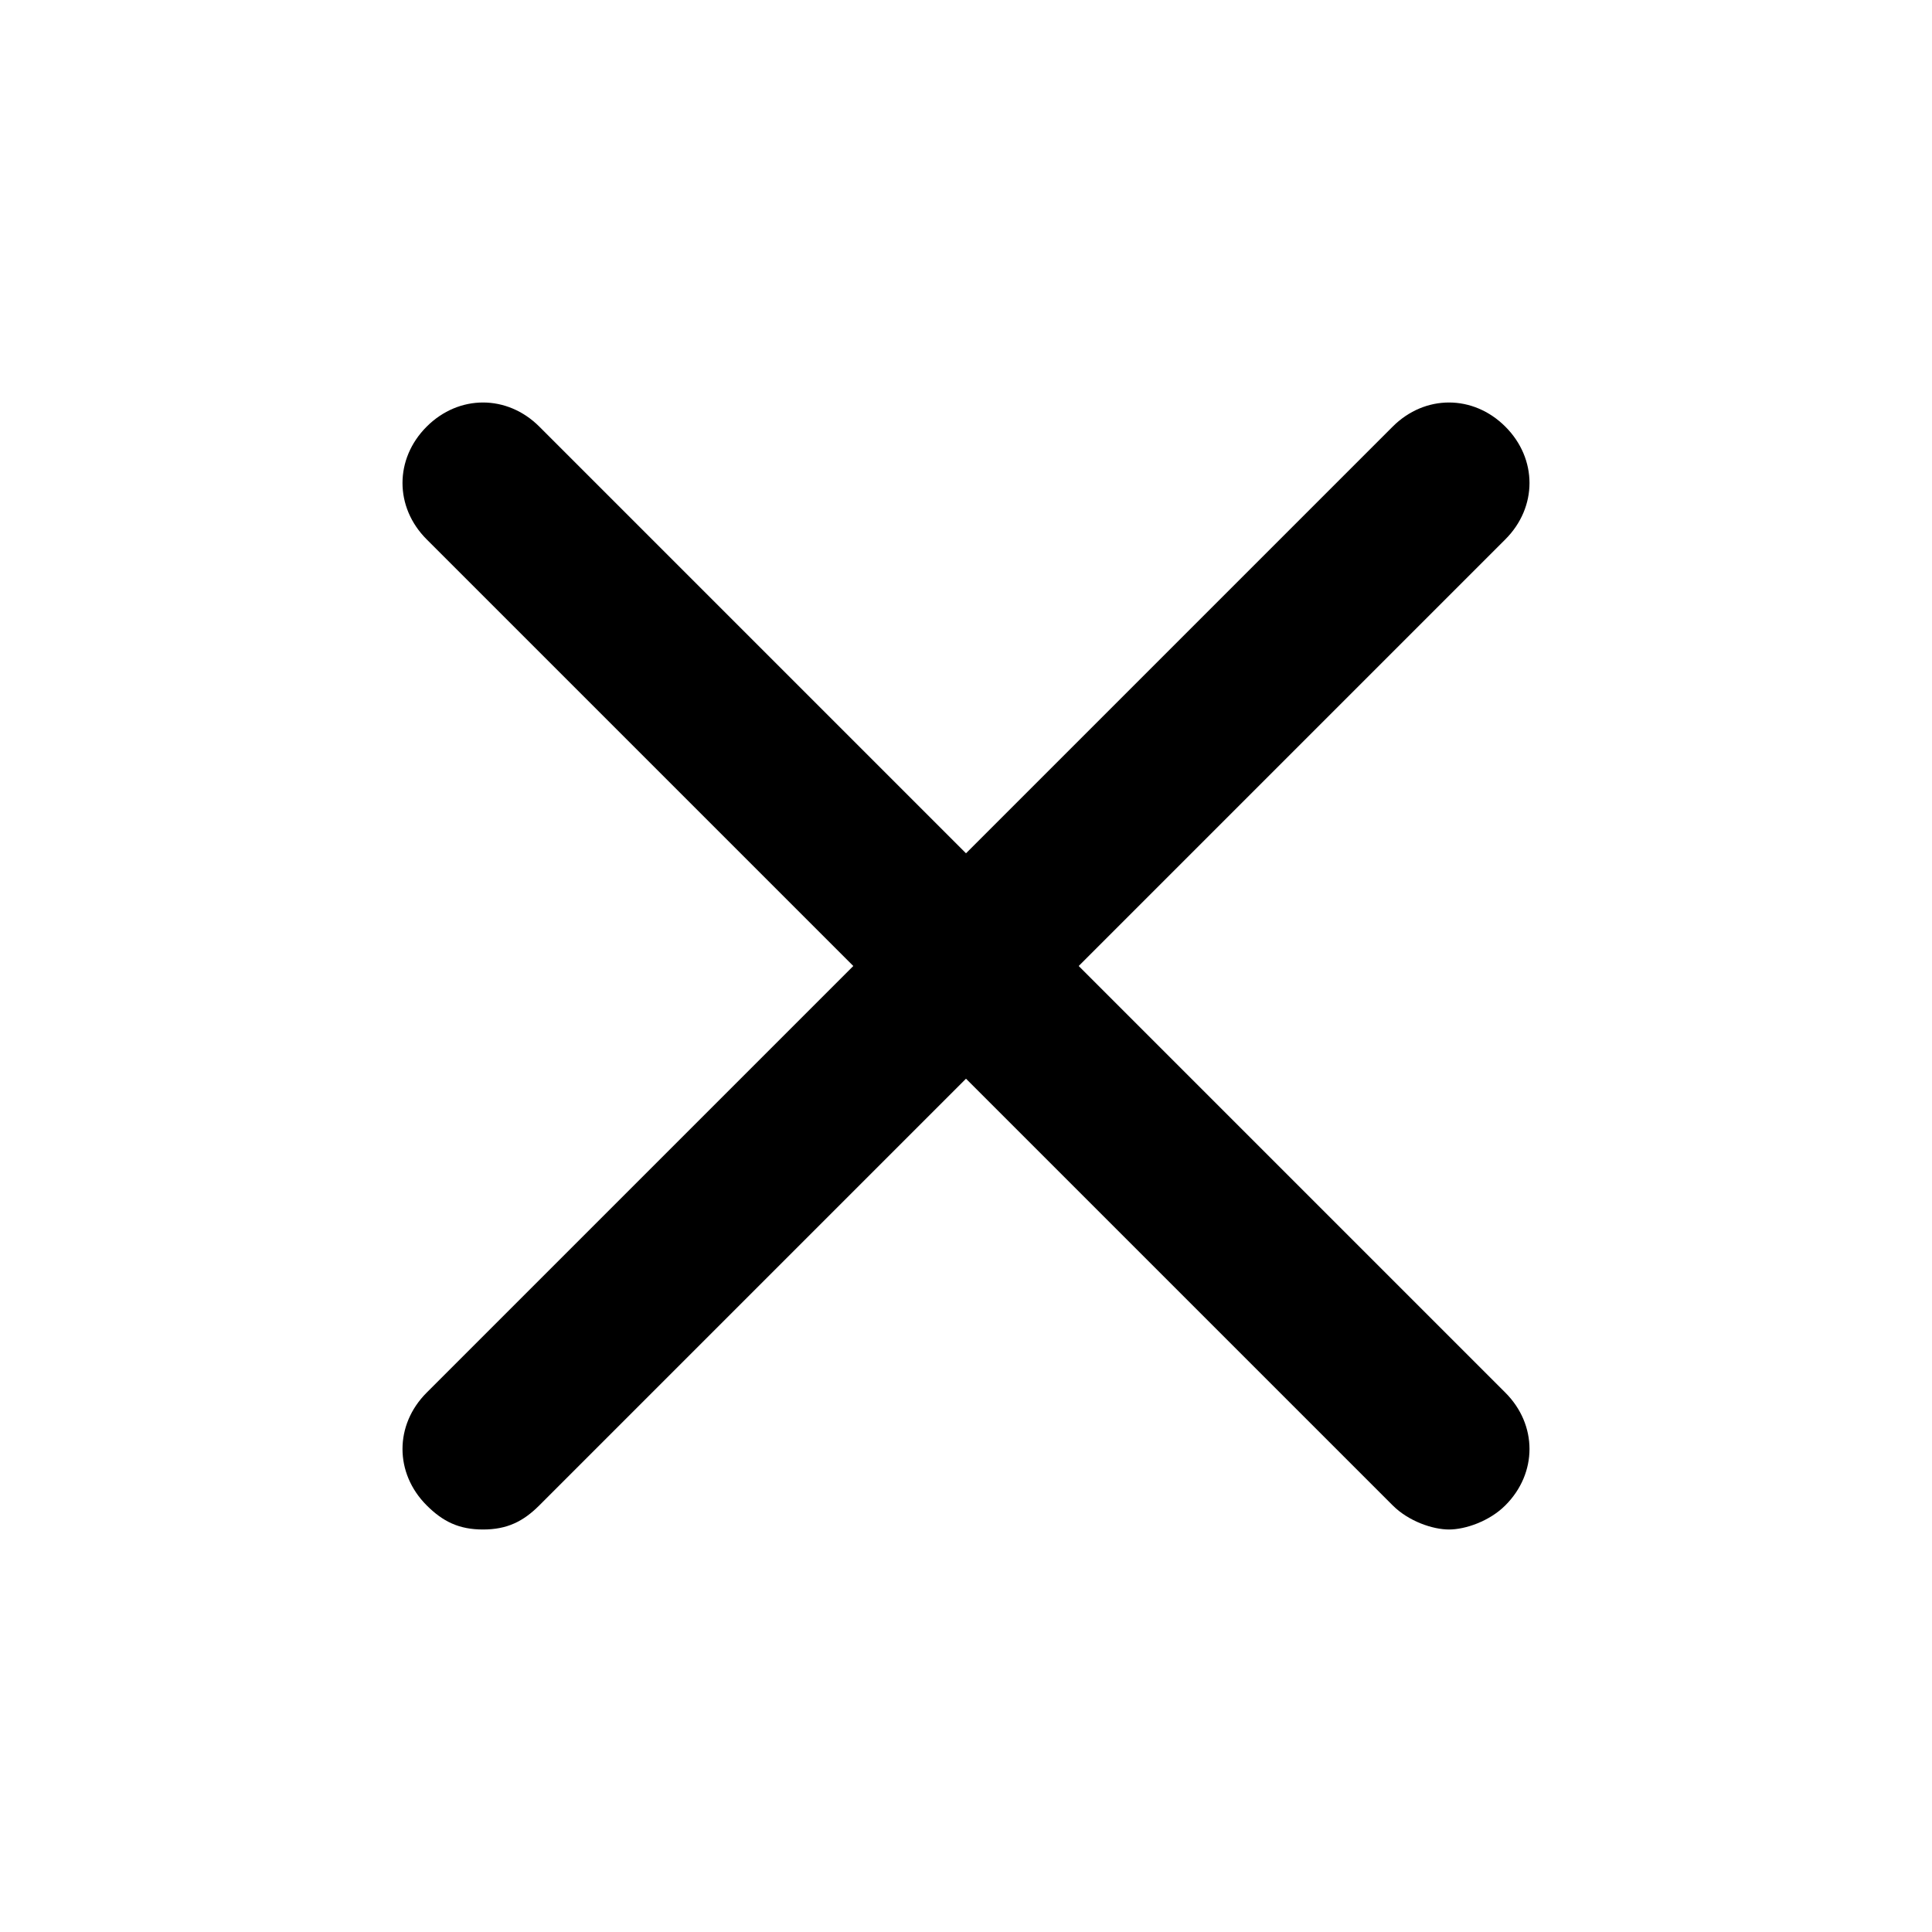
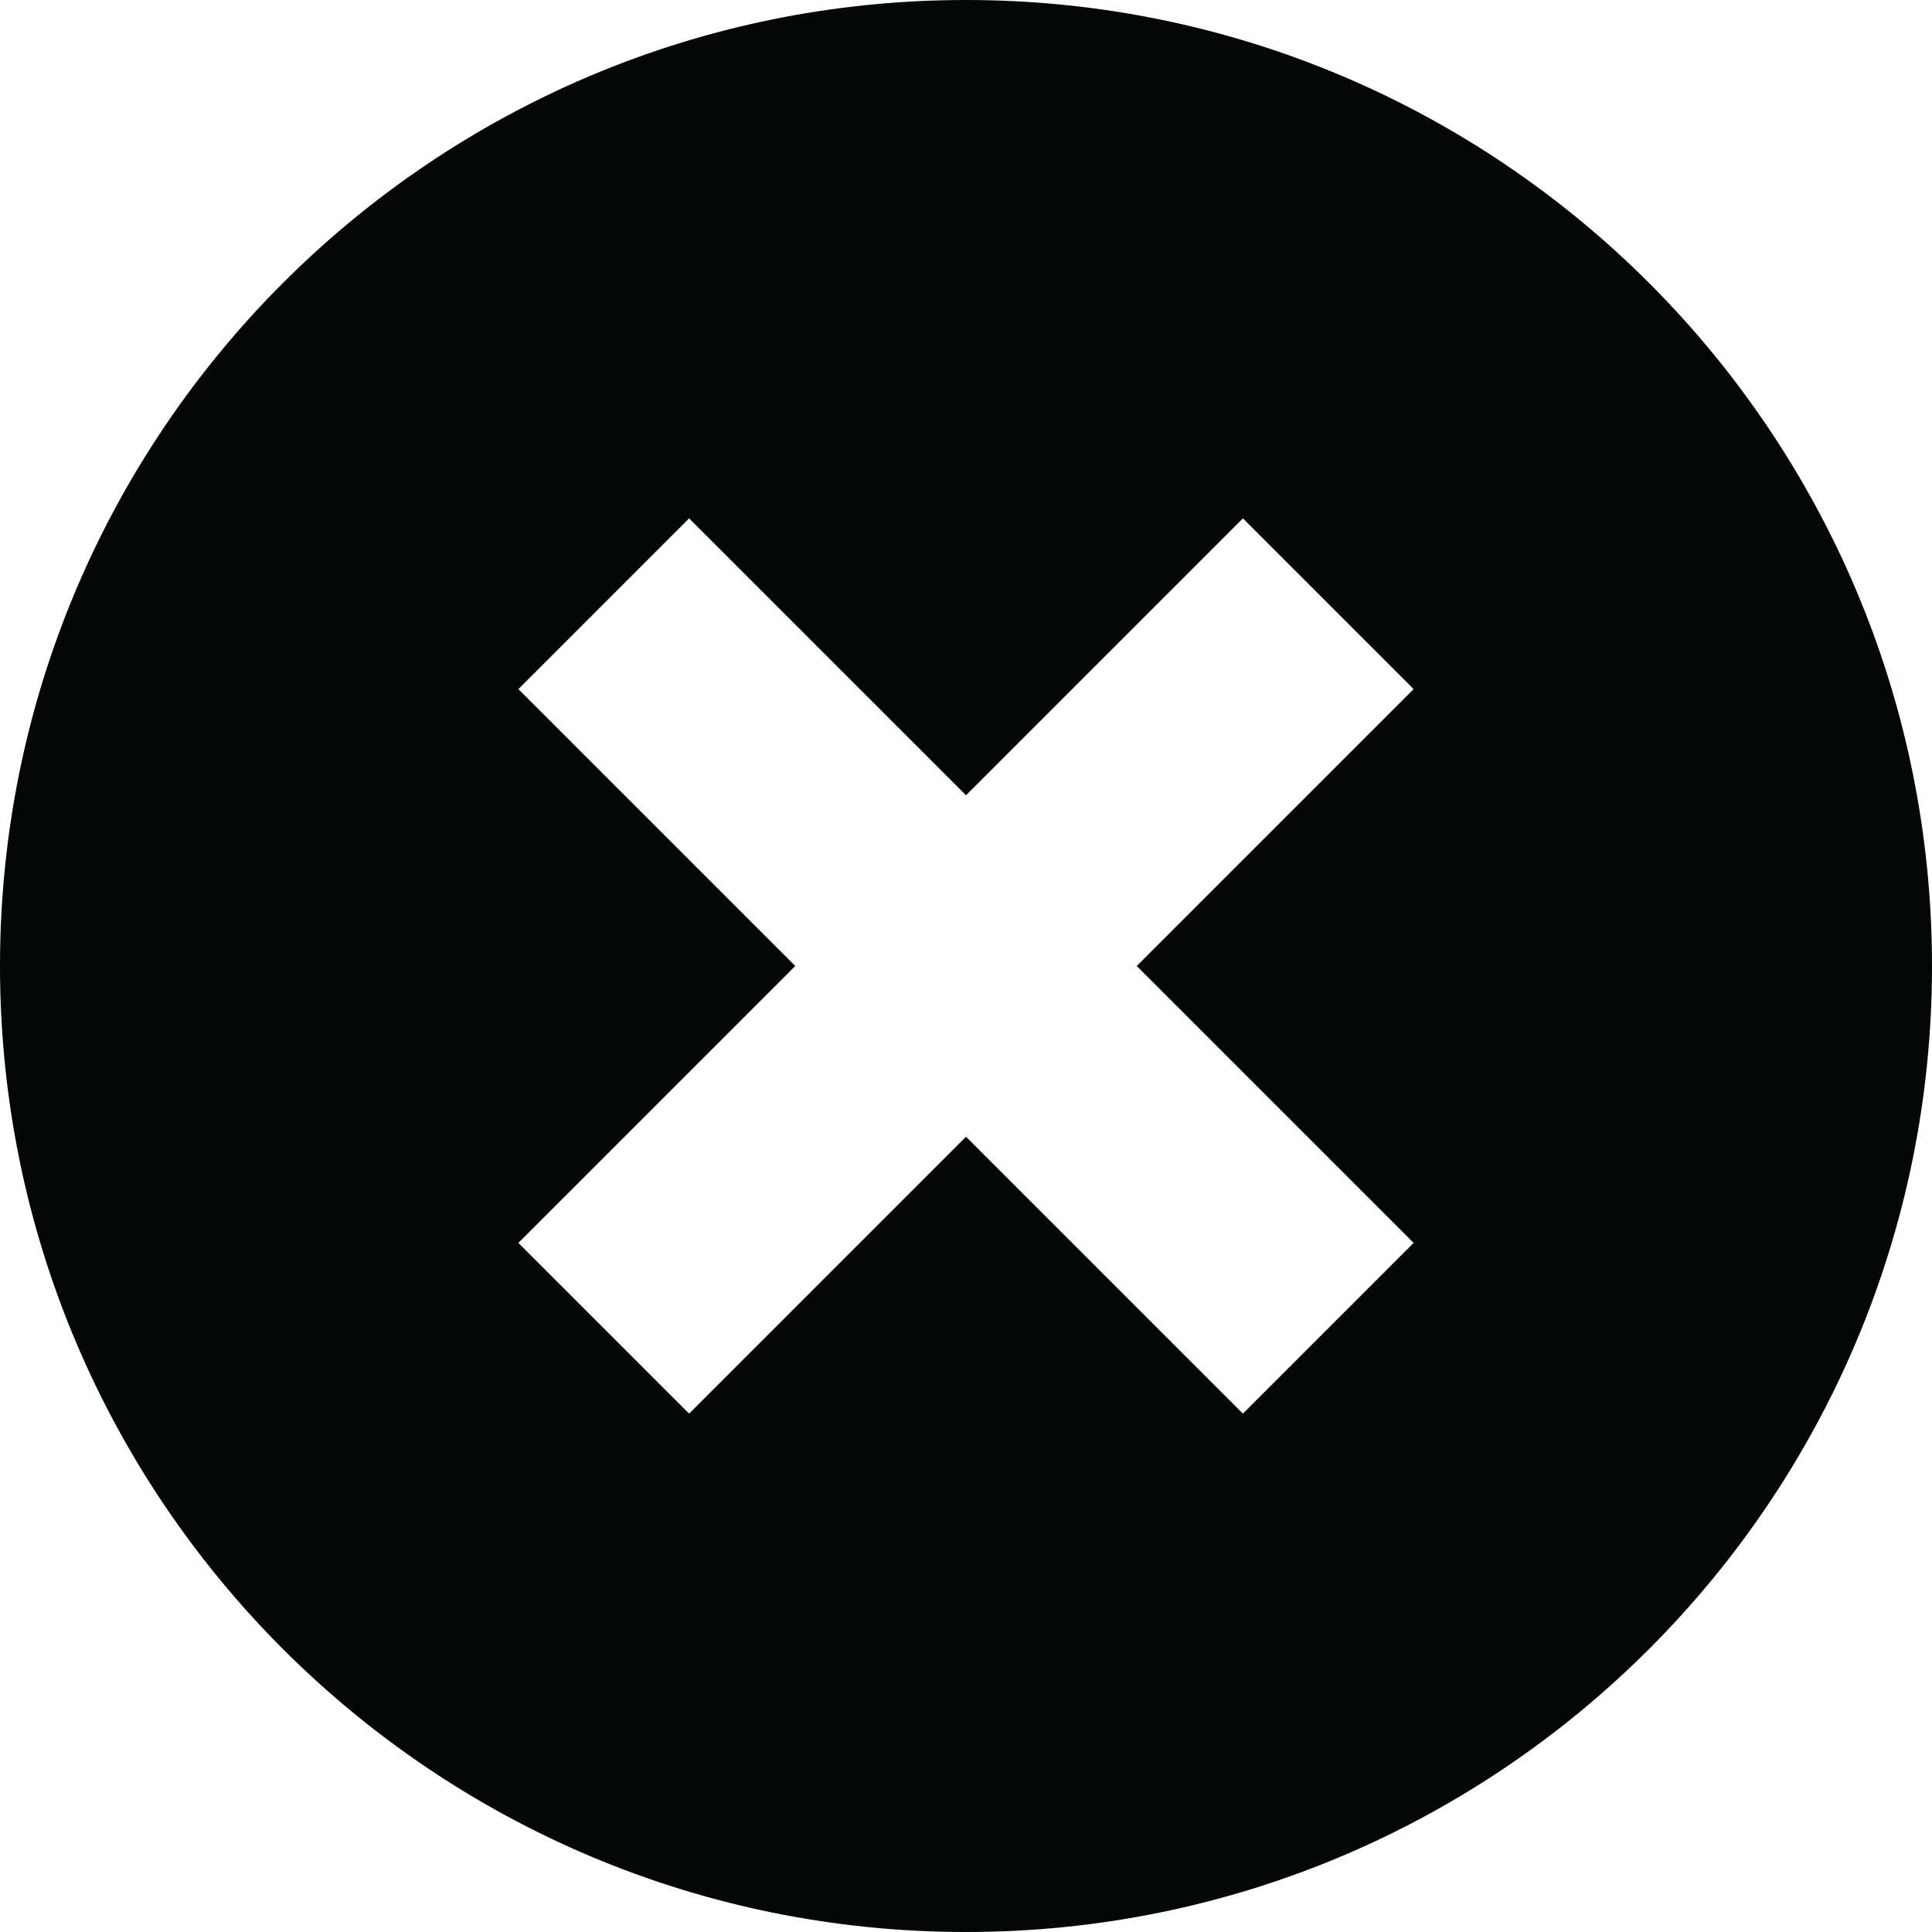
- <svg xmlns="http://www.w3.org/2000/svg" style="enable-background:new 0 0 24 24;" version="1.1" viewBox="0 0 24 24" xml:space="preserve">
-   <style type="text/css">
- 	.st0{opacity:0.2;fill:none;stroke:#000000;stroke-width:5.000000e-02;stroke-miterlimit:10;}
- </style>
-   <g id="grid_system" />
-   <g id="_icons">
-     <path d="M5.3,18.7C5.5,18.9,5.7,19,6,19s0.5-0.1,0.7-0.3l5.3-5.3l5.3,5.3c0.2,0.2,0.5,0.3,0.7,0.3s0.5-0.1,0.7-0.3   c0.4-0.4,0.4-1,0-1.4L13.4,12l5.3-5.3c0.4-0.4,0.4-1,0-1.4s-1-0.4-1.4,0L12,10.6L6.7,5.3c-0.4-0.4-1-0.4-1.4,0s-0.4,1,0,1.4   l5.3,5.3l-5.3,5.3C4.9,17.7,4.9,18.3,5.3,18.7z" />
-   </g>
+ <svg xmlns="http://www.w3.org/2000/svg" fill="none" height="16" viewBox="0 0 16 16" width="16">
+   <path clip-rule="evenodd" d="M8 16C12.418 16 16 12.418 16 8C16 3.582 12.418 0 8 0C3.582 0 0 3.582 0 8C0 12.418 3.582 16 8 16ZM4.293 5.707L6.586 8L4.293 10.293L5.707 11.707L8 9.414L10.293 11.707L11.707 10.293L9.414 8L11.707 5.707L10.293 4.293L8 6.586L5.707 4.293L4.293 5.707Z" fill="#030708" fill-rule="evenodd" />
</svg>
